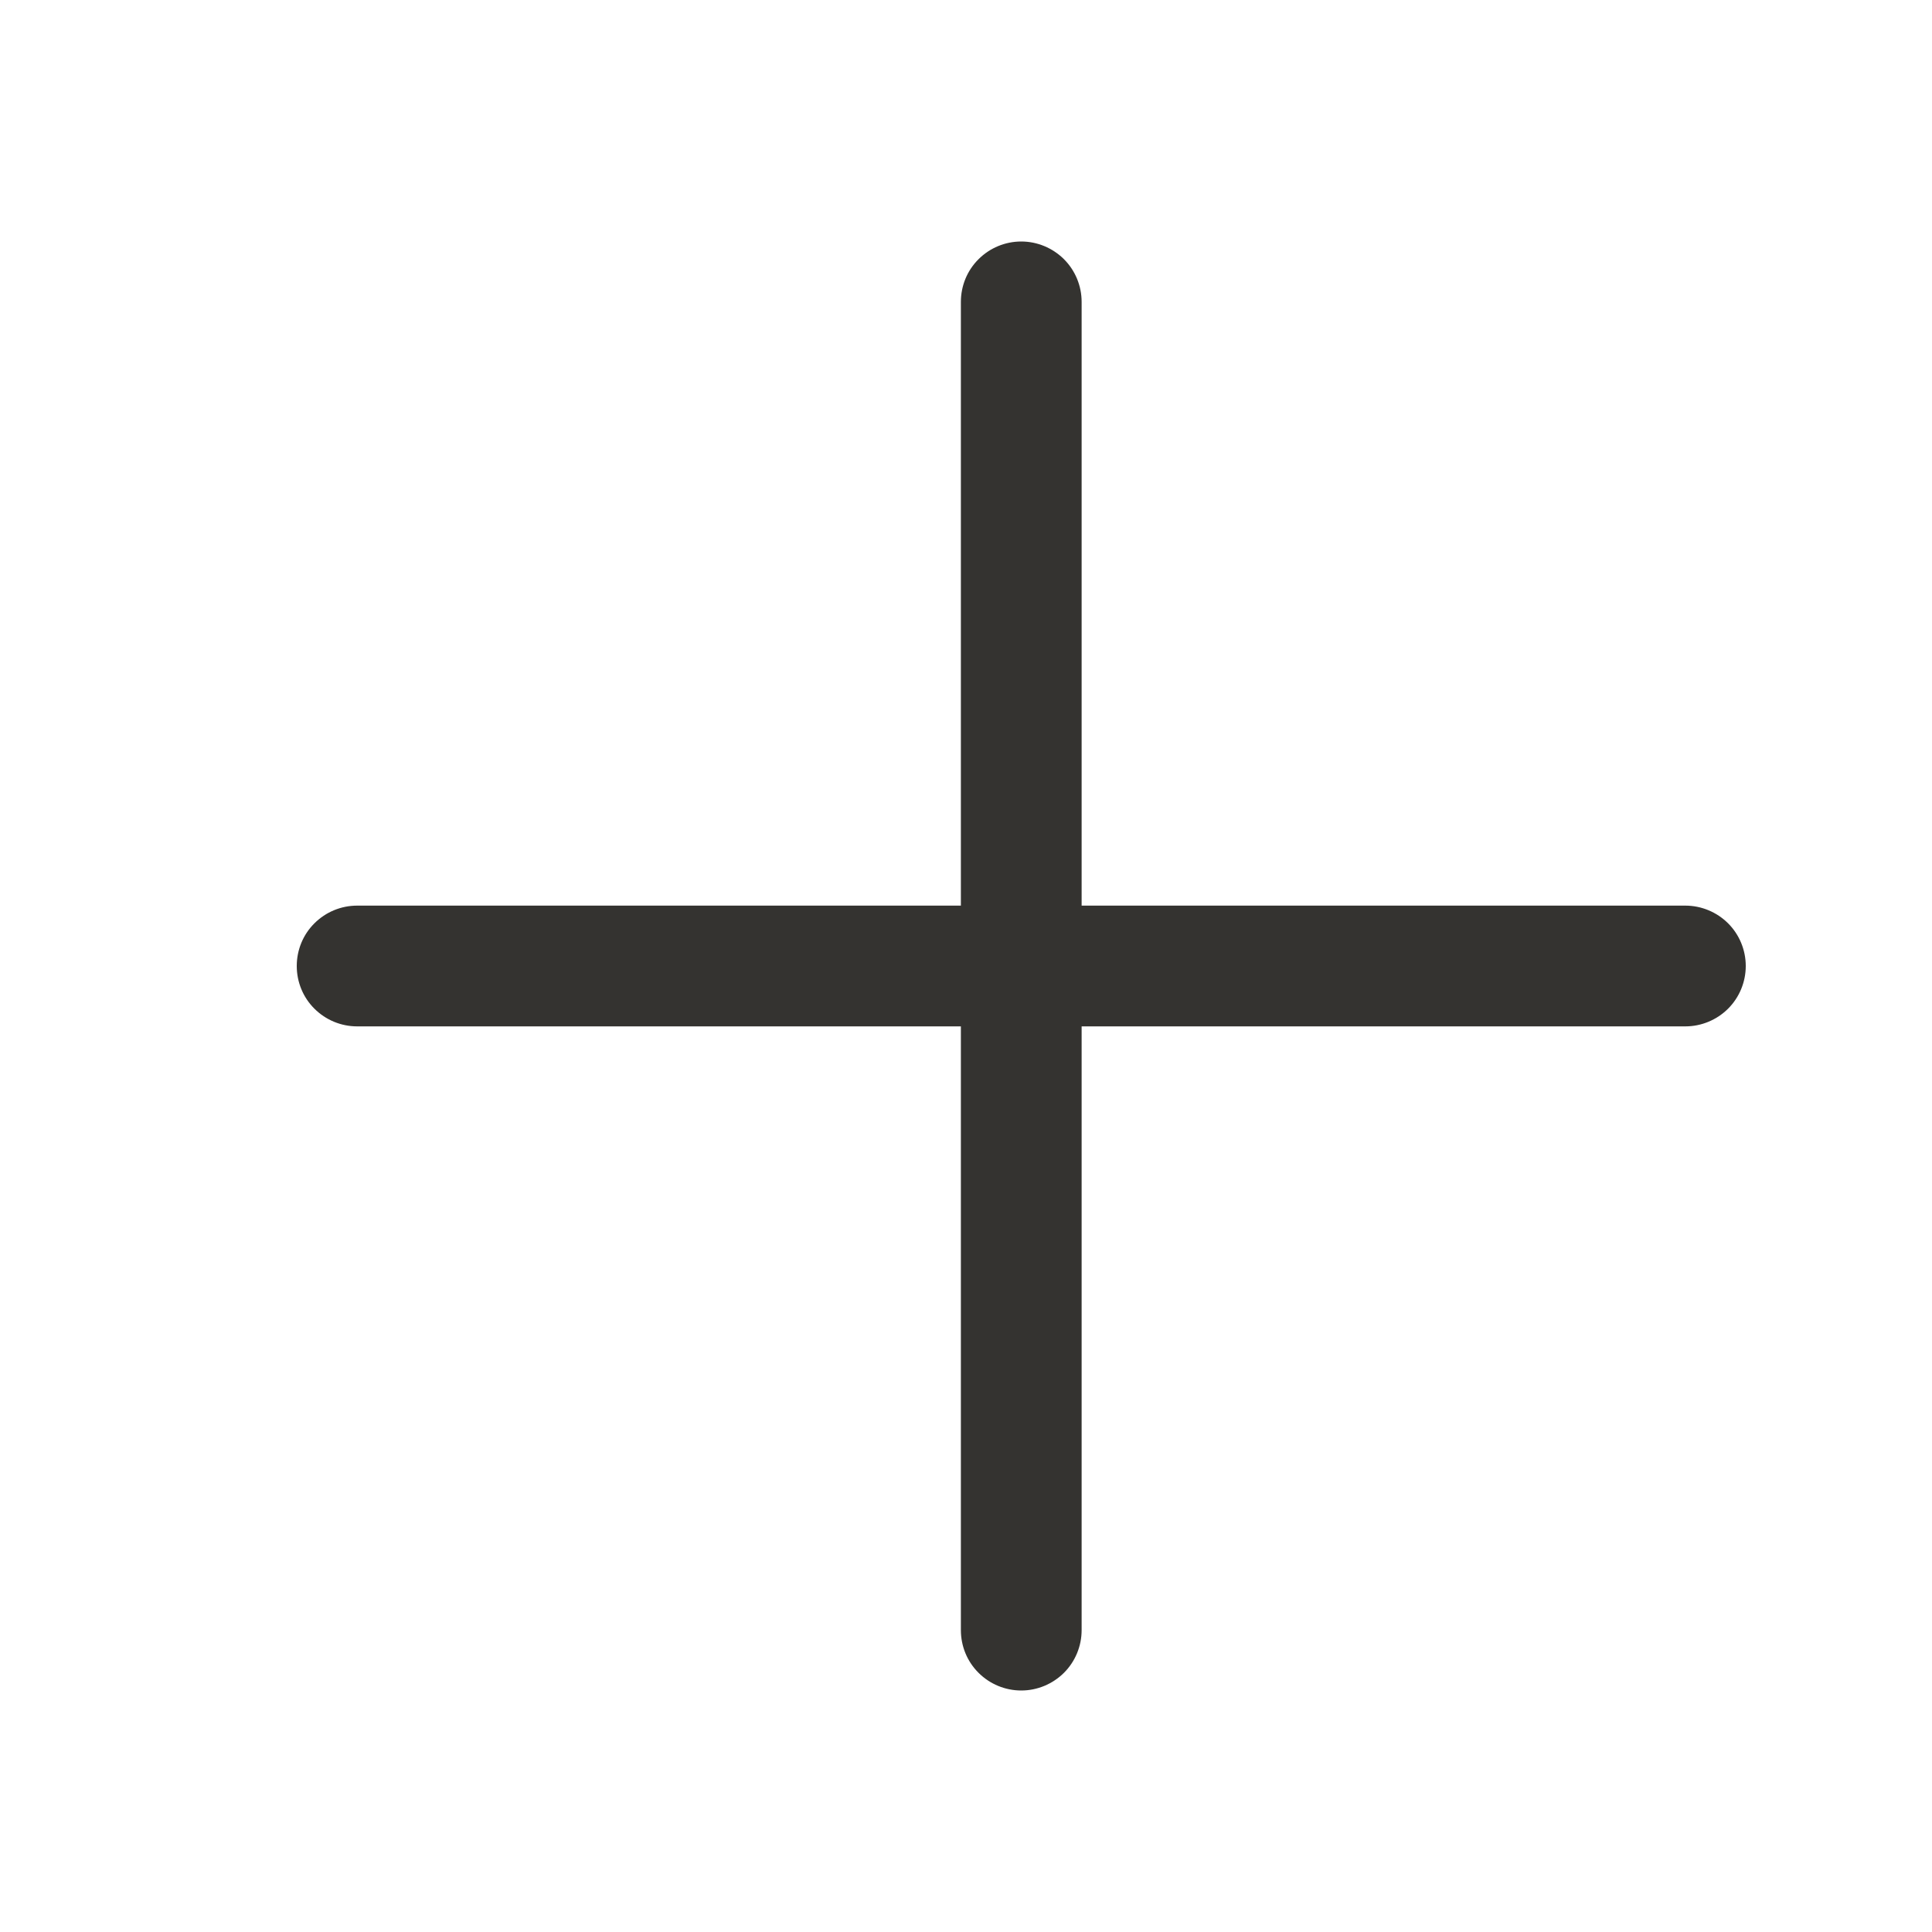
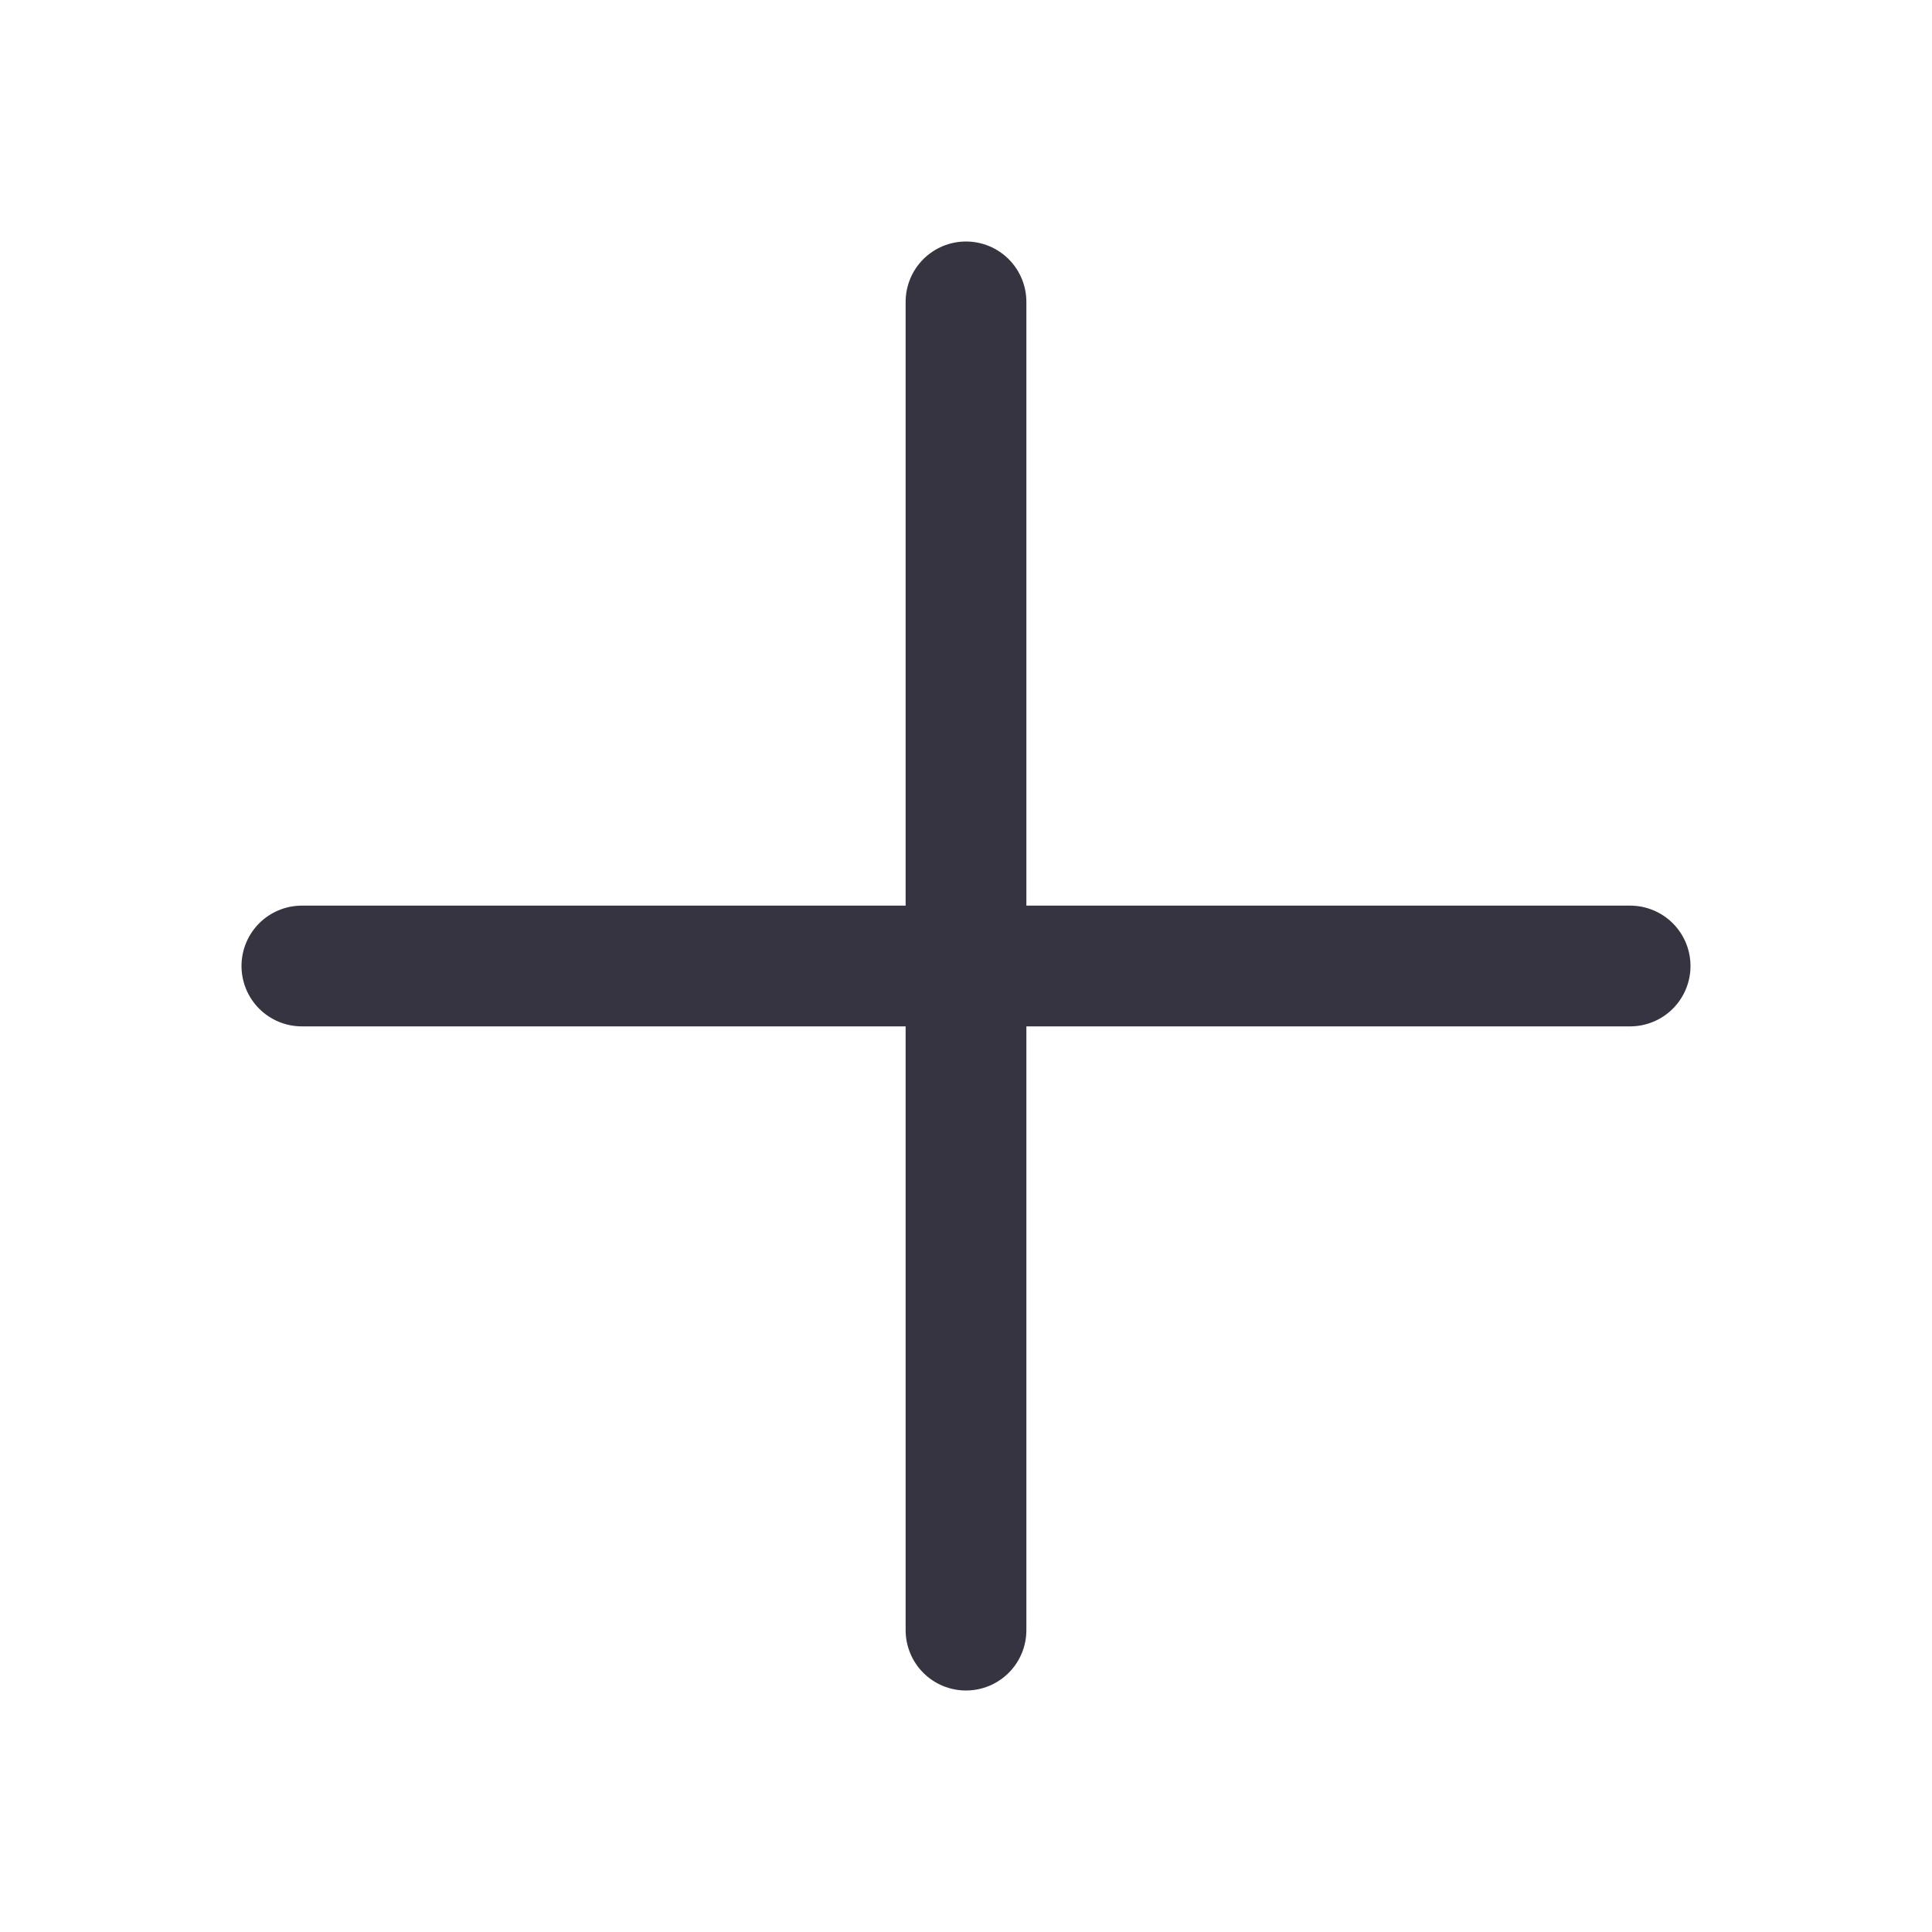
<svg xmlns="http://www.w3.org/2000/svg" preserveAspectRatio="xMidYMid meet" viewBox="0 0 20 20" fill="none">
-   <path d="M18.072 10C18.072 10.166 18.006 10.325 17.889 10.442C17.771 10.559 17.612 10.625 17.447 10.625H11.197V16.875C11.197 17.041 11.131 17.2 11.014 17.317C10.896 17.434 10.737 17.5 10.572 17.5C10.406 17.5 10.247 17.434 10.13 17.317C10.012 17.2 9.947 17.041 9.947 16.875V10.625H3.697C3.531 10.625 3.372 10.559 3.255 10.442C3.137 10.325 3.072 10.166 3.072 10C3.072 9.834 3.137 9.675 3.255 9.558C3.372 9.441 3.531 9.375 3.697 9.375H9.947V3.125C9.947 2.959 10.012 2.8 10.13 2.683C10.247 2.566 10.406 2.5 10.572 2.5C10.737 2.5 10.896 2.566 11.014 2.683C11.131 2.8 11.197 2.959 11.197 3.125V9.375H17.447C17.612 9.375 17.771 9.441 17.889 9.558C18.006 9.675 18.072 9.834 18.072 10Z" fill="#343330" />
+   <path d="M17.5 10C17.5 10.166 17.434 10.325 17.317 10.442C17.2 10.559 17.041 10.625 16.875 10.625H10.625V16.875C10.625 17.041 10.559 17.2 10.442 17.317C10.325 17.434 10.166 17.5 10 17.5C9.834 17.5 9.675 17.434 9.558 17.317C9.441 17.2 9.375 17.041 9.375 16.875V10.625H3.125C2.959 10.625 2.8 10.559 2.683 10.442C2.566 10.325 2.5 10.166 2.5 10C2.5 9.834 2.566 9.675 2.683 9.558C2.8 9.441 2.959 9.375 3.125 9.375H9.375V3.125C9.375 2.959 9.441 2.8 9.558 2.683C9.675 2.566 9.834 2.5 10 2.5C10.166 2.5 10.325 2.566 10.442 2.683C10.559 2.8 10.625 2.959 10.625 3.125V9.375H16.875C17.041 9.375 17.2 9.441 17.317 9.558C17.434 9.675 17.5 9.834 17.5 10Z" fill="#363440" />
</svg>
